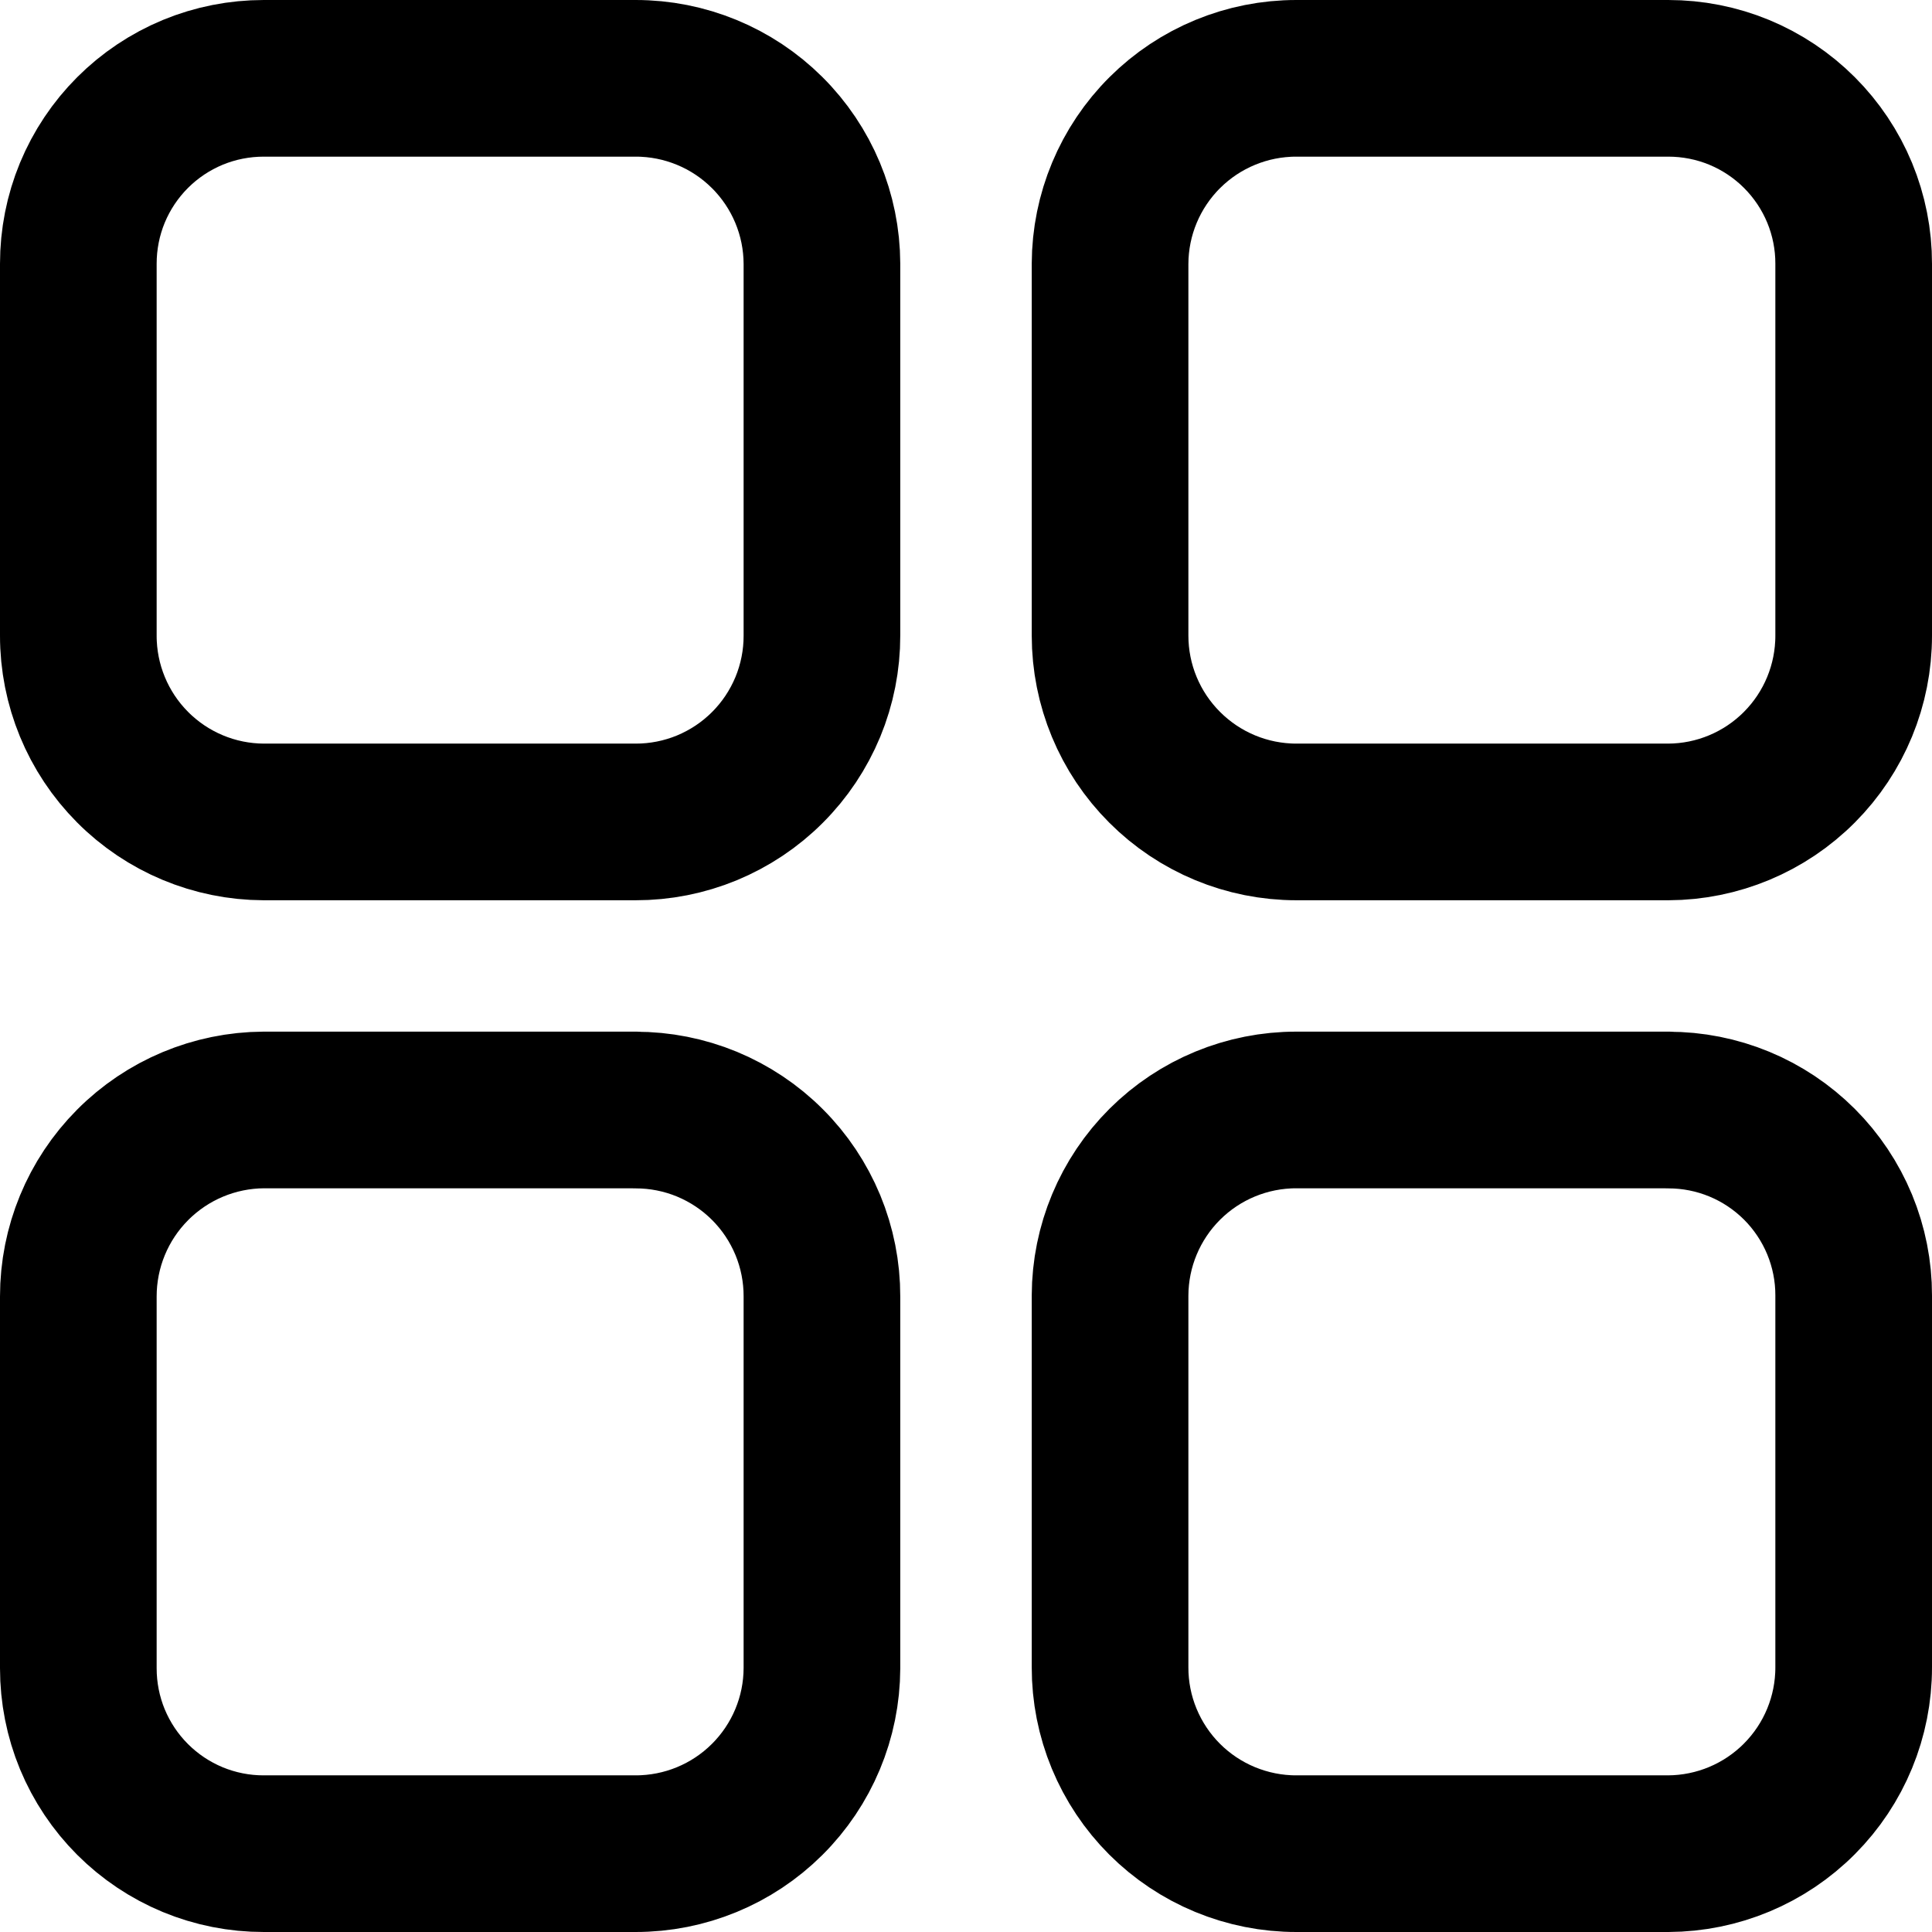
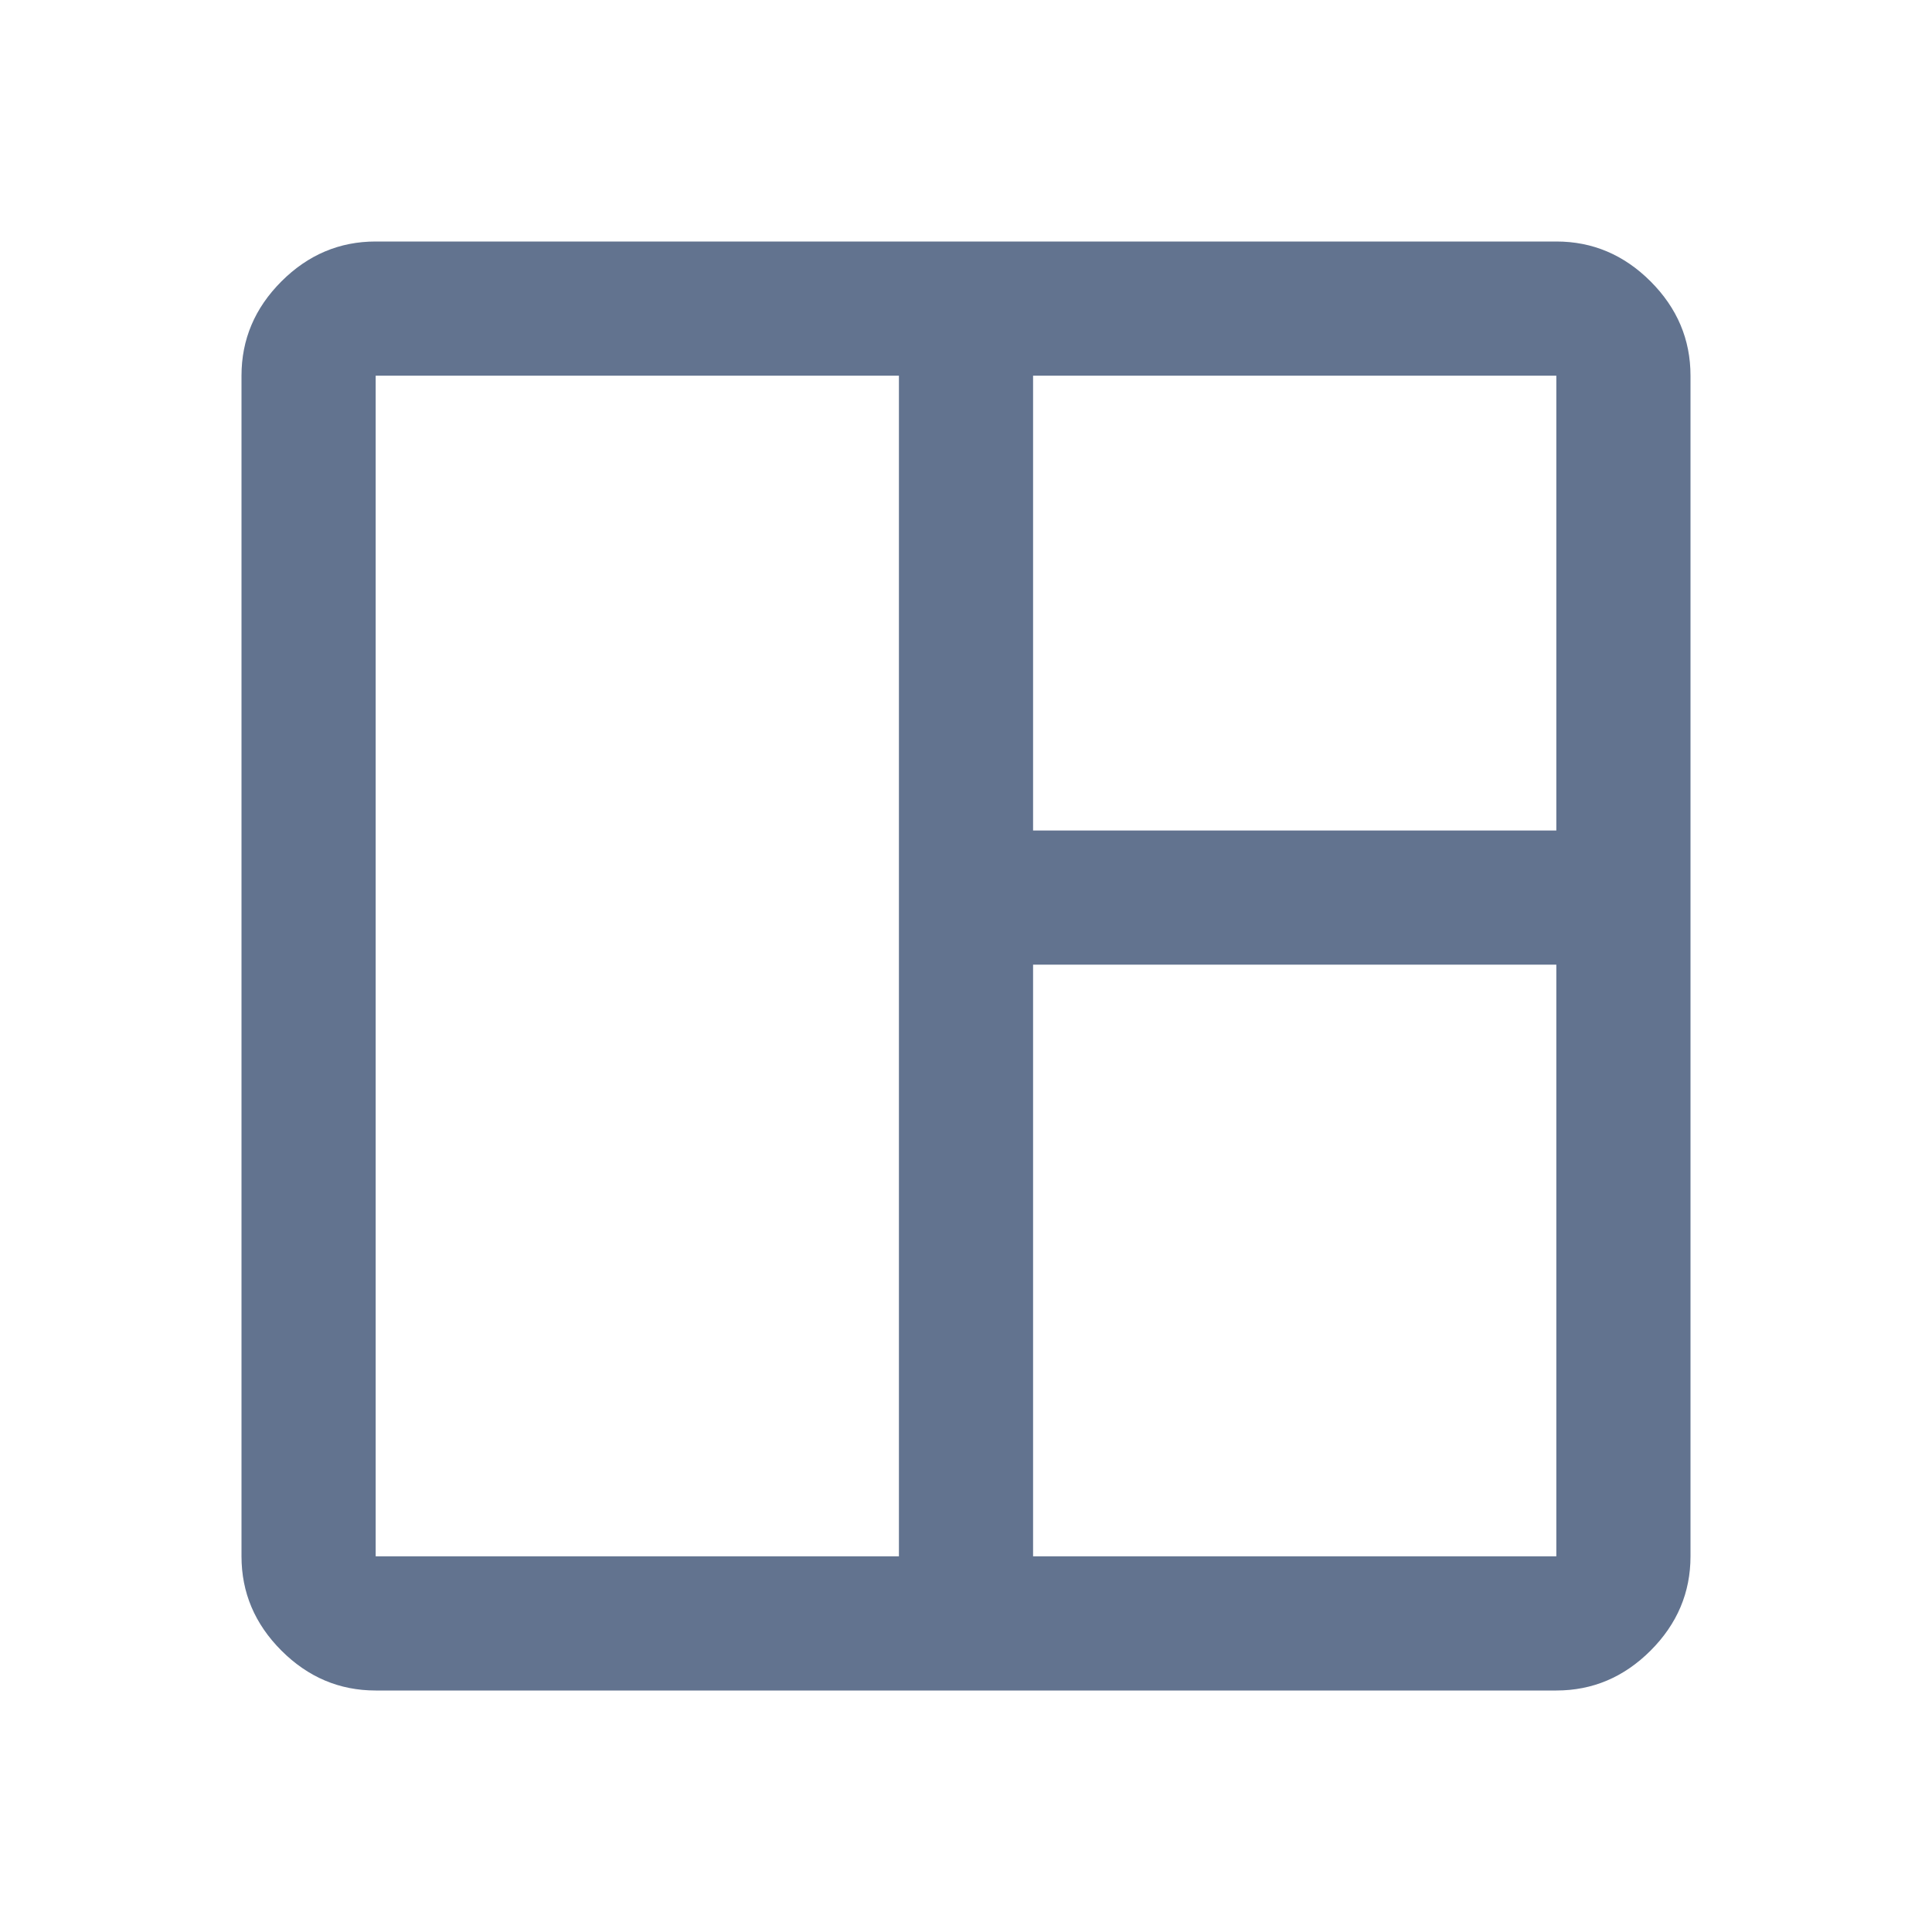
- <svg xmlns="http://www.w3.org/2000/svg" width="37" height="37" viewBox="0 0 37 37" fill="none">
-   <path d="M31.949 21.257H24.828C23.884 21.256 22.978 21.629 22.309 22.295C21.64 22.961 21.262 23.865 21.259 24.809V31.931C21.258 32.4 21.35 32.864 21.529 33.297C21.709 33.731 21.971 34.124 22.303 34.456C22.634 34.787 23.028 35.05 23.461 35.229C23.895 35.408 24.359 35.501 24.828 35.5H31.949C32.893 35.496 33.797 35.118 34.462 34.449C35.128 33.78 35.501 32.875 35.5 31.931V24.809C35.501 24.343 35.409 23.881 35.231 23.45C35.052 23.019 34.791 22.627 34.461 22.297C34.131 21.968 33.74 21.706 33.309 21.528C32.878 21.35 32.416 21.258 31.949 21.259M12.172 21.257H5.051C4.107 21.262 3.204 21.641 2.539 22.31C1.873 22.979 1.5 23.884 1.5 24.828V31.949C1.5 32.416 1.591 32.878 1.769 33.309C1.948 33.74 2.209 34.131 2.539 34.461C2.869 34.791 3.26 35.052 3.691 35.231C4.122 35.409 4.584 35.501 5.051 35.5H12.172C13.116 35.501 14.022 35.128 14.691 34.462C15.36 33.797 15.738 32.893 15.741 31.949V24.828C15.742 24.359 15.65 23.895 15.471 23.461C15.291 23.028 15.029 22.634 14.697 22.303C14.366 21.971 13.972 21.709 13.539 21.529C13.105 21.35 12.641 21.258 12.172 21.259M12.172 1.5H5.051C4.584 1.5 4.122 1.591 3.691 1.769C3.26 1.948 2.869 2.209 2.539 2.539C2.209 2.869 1.948 3.26 1.769 3.691C1.591 4.122 1.5 4.584 1.5 5.051V12.172C1.499 13.116 1.872 14.022 2.538 14.691C3.203 15.36 4.107 15.738 5.051 15.741H12.172C12.641 15.742 13.105 15.65 13.539 15.471C13.972 15.291 14.366 15.029 14.697 14.697C15.029 14.366 15.291 13.972 15.471 13.539C15.65 13.105 15.742 12.641 15.741 12.172V5.051C15.738 4.107 15.36 3.203 14.691 2.538C14.022 1.872 13.116 1.499 12.172 1.5ZM31.949 1.5H24.828C23.884 1.499 22.978 1.872 22.309 2.538C21.64 3.203 21.262 4.107 21.259 5.051V12.172C21.259 13.119 21.635 14.026 22.305 14.695C22.974 15.365 23.881 15.741 24.828 15.741H31.949C32.893 15.738 33.797 15.36 34.462 14.691C35.128 14.022 35.501 13.116 35.5 12.172V5.051C35.501 4.584 35.409 4.122 35.231 3.691C35.052 3.26 34.791 2.869 34.461 2.539C34.131 2.209 33.74 1.948 33.309 1.769C32.878 1.591 32.416 1.5 31.949 1.5Z" stroke="currentColor" stroke-width="3" stroke-linecap="round" stroke-linejoin="round" />
+ <svg xmlns="http://www.w3.org/2000/svg" height="40px" viewBox="0 -960 960 960" width="40px" fill="#62738F">
+   <path d="M186.67-120q-27 0-46.84-19.83Q120-159.67 120-186.67v-586.66q0-27 19.83-46.84Q159.67-840 186.67-840h586.66q27 0 46.84 19.83Q840-800.33 840-773.33v586.66q0 27-19.83 46.84Q800.33-120 773.33-120H186.67Zm0-66.67h260v-586.66h-260v586.66Zm326.66 0h260v-294h-260v294Zm0-360.66h260v-226h-260v226Z" />
</svg>
